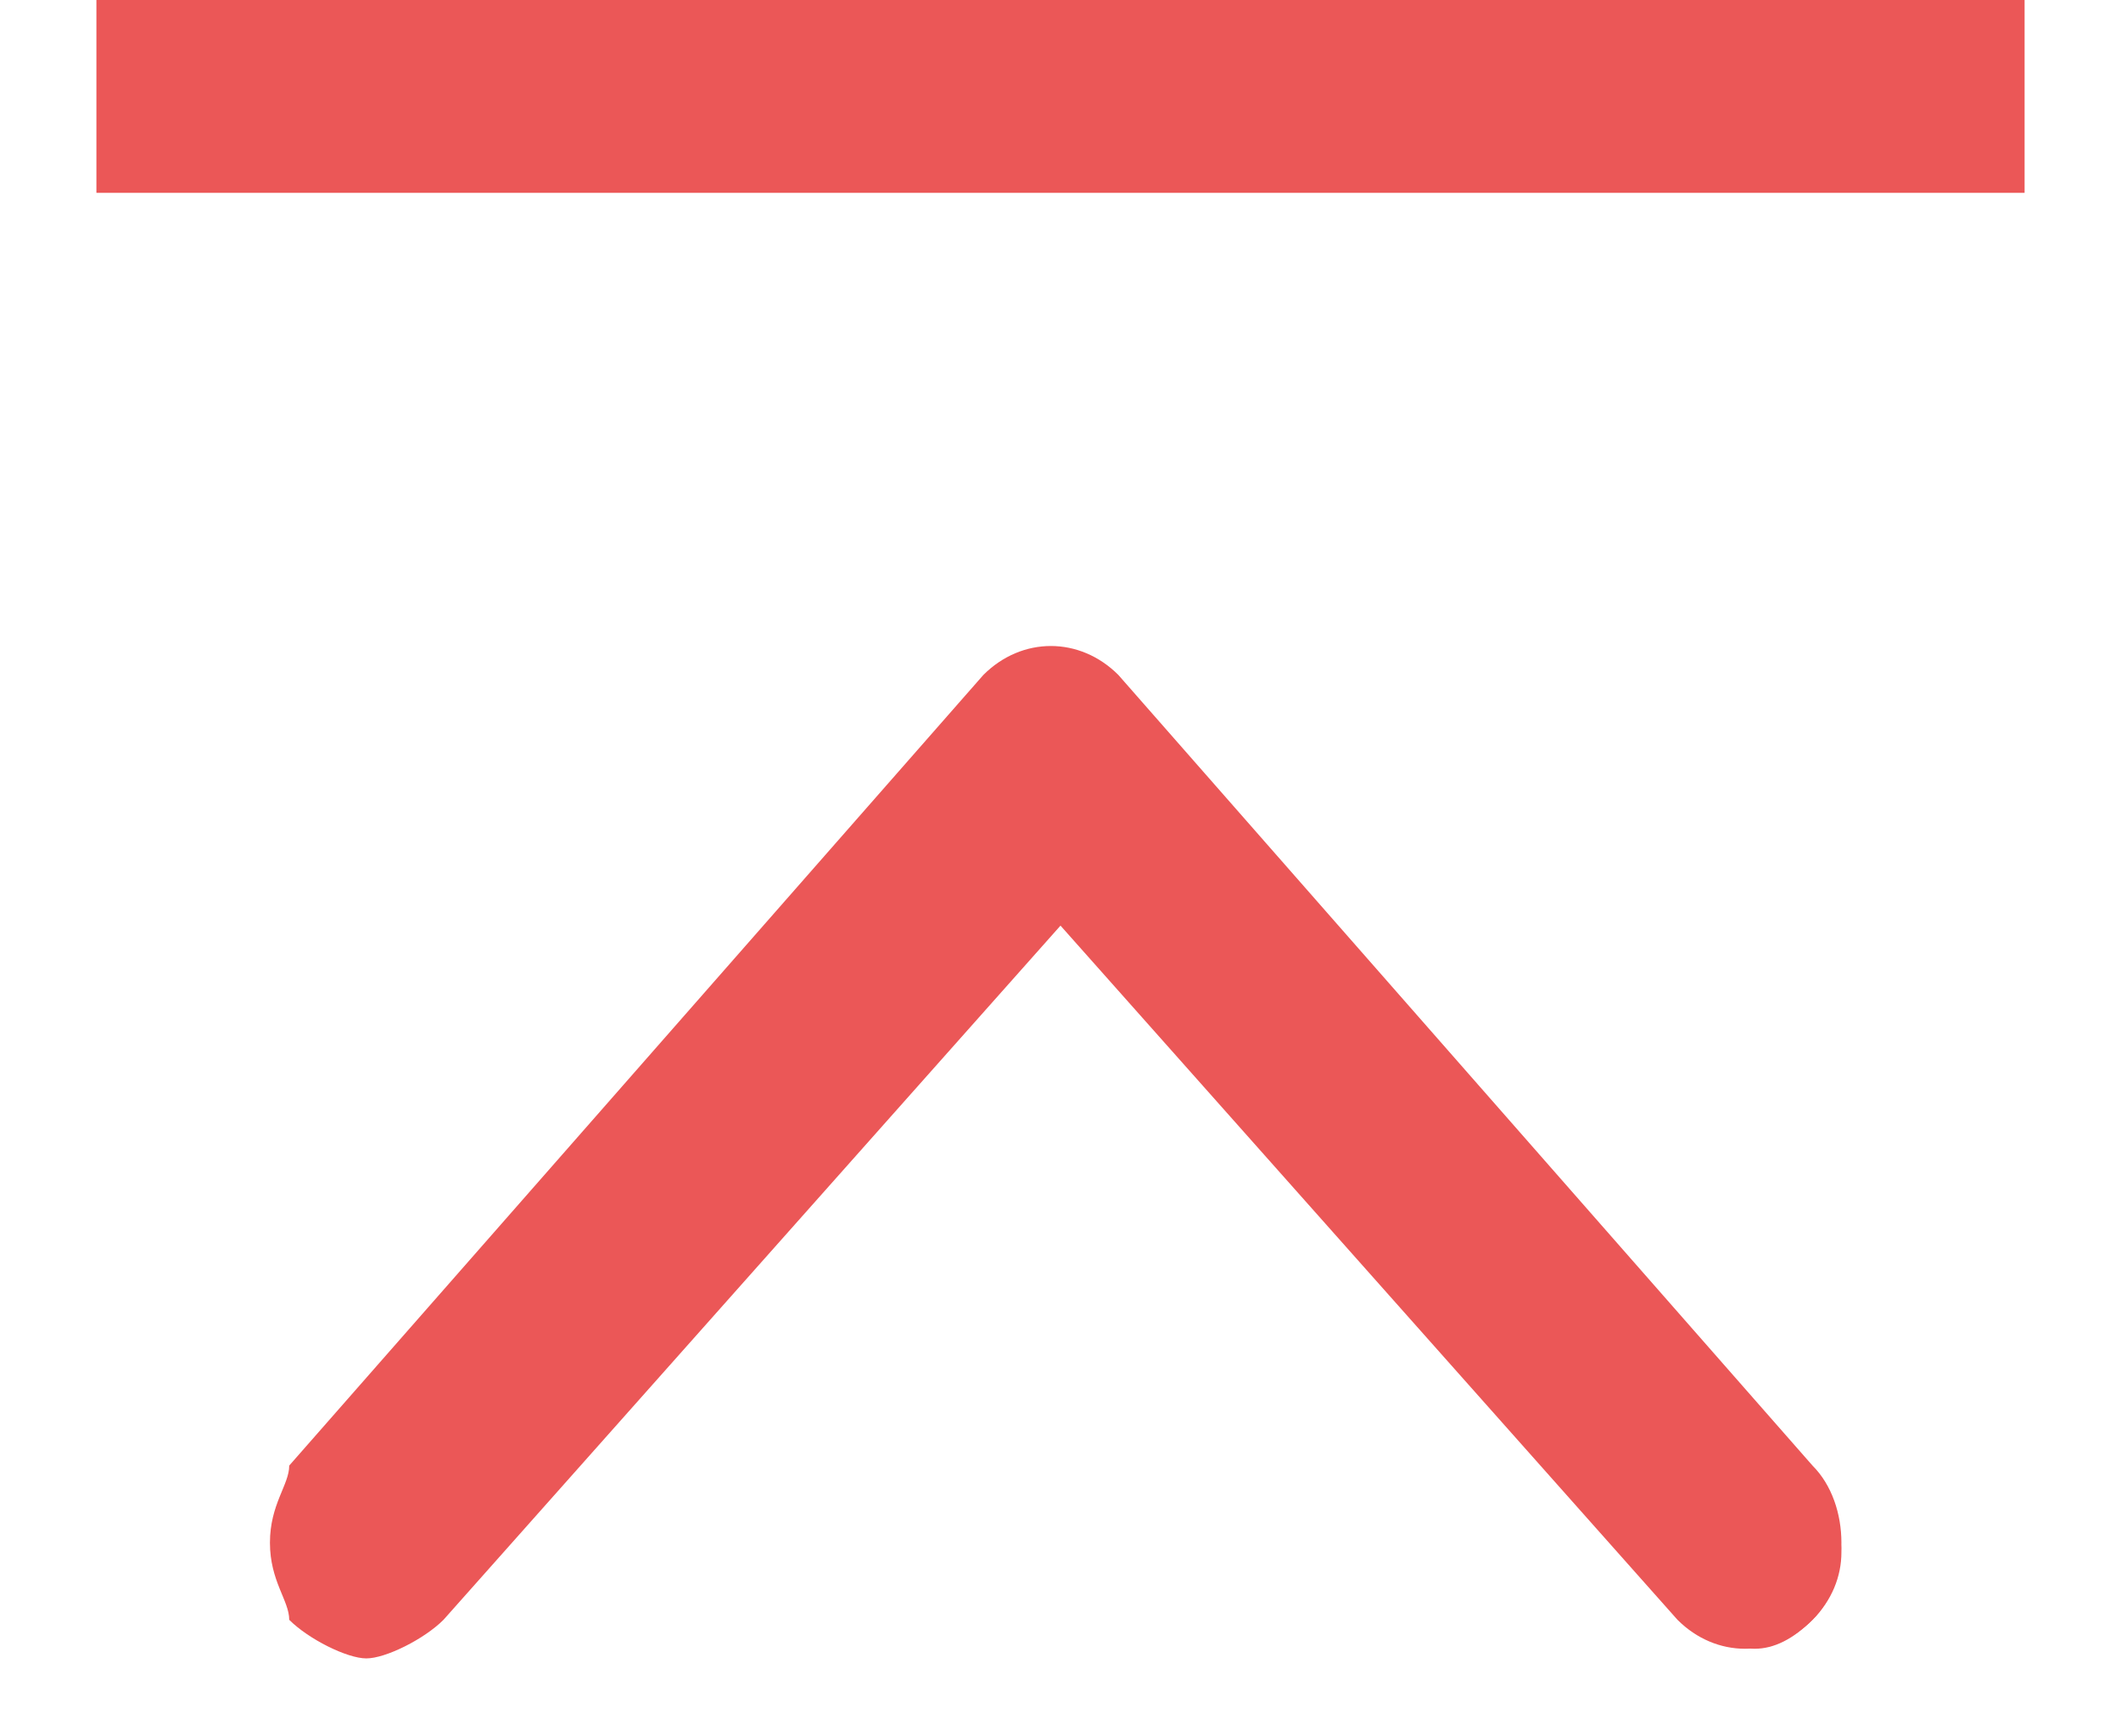
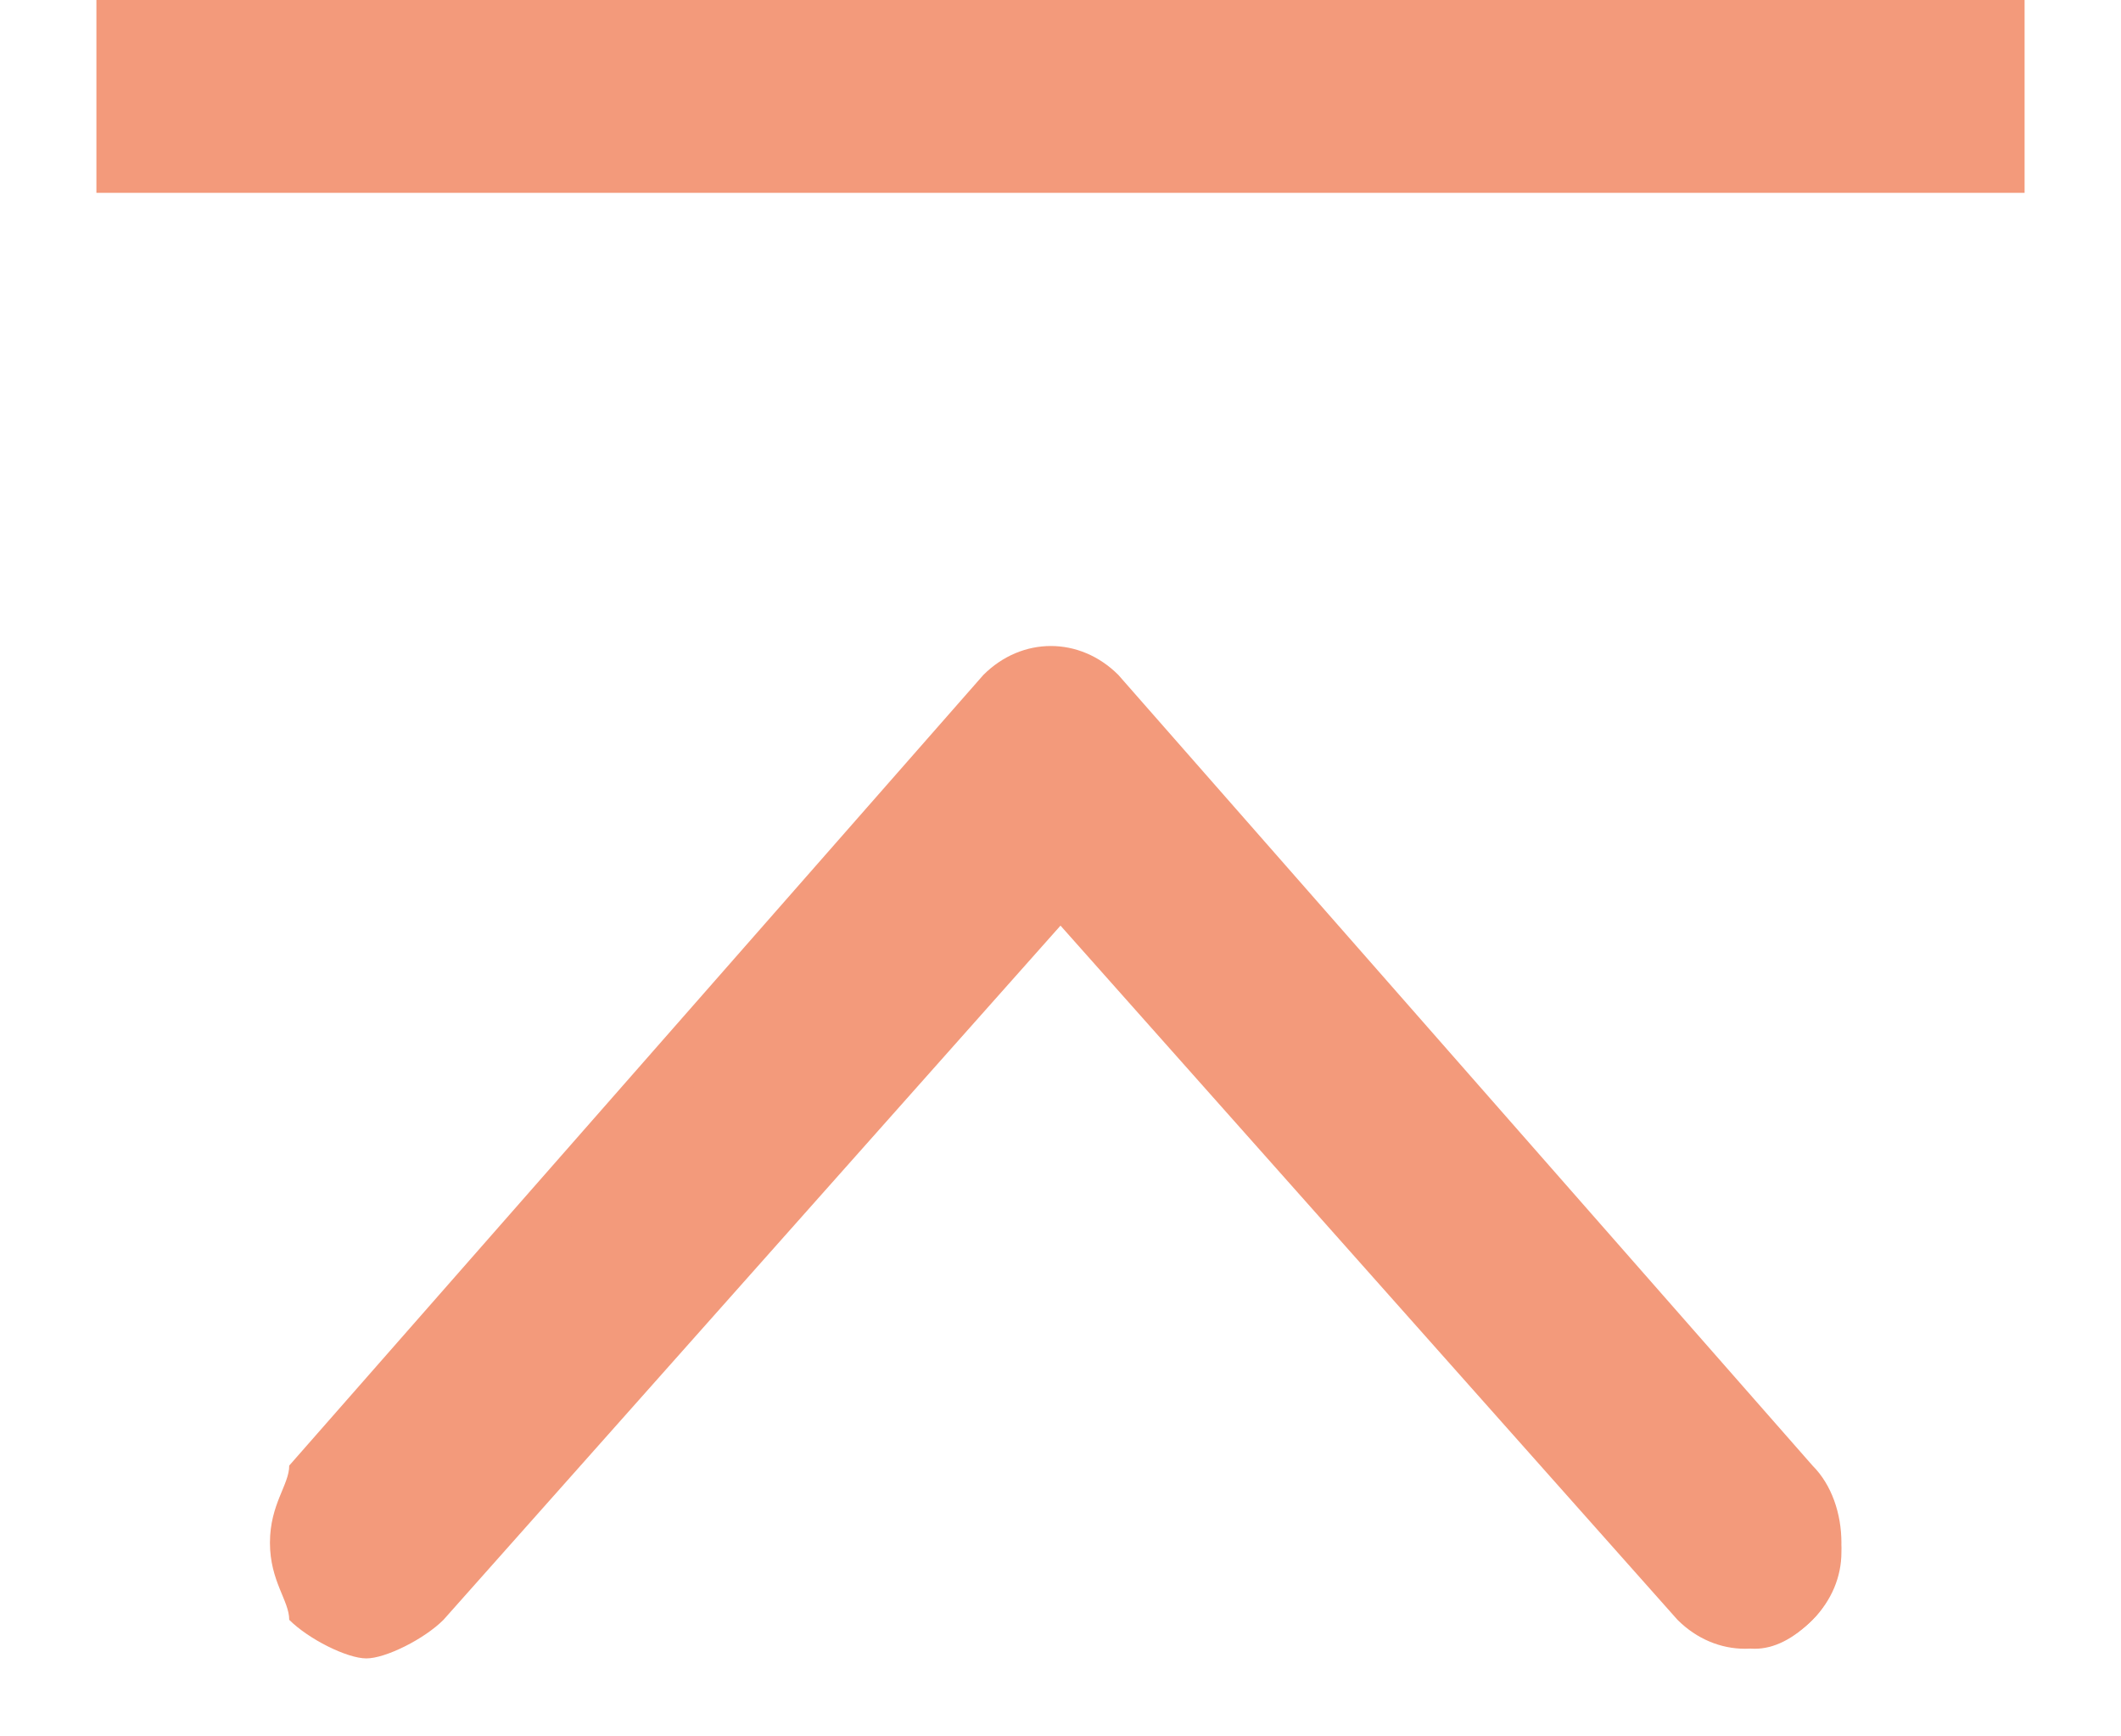
<svg xmlns="http://www.w3.org/2000/svg" version="1.1" id="Layer_1" x="0px" y="0px" viewBox="0 0 11 9" style="enable-background:new 0 0 11 9;" xml:space="preserve">
  <style type="text/css">
- 	.st0{fill:#EB5757;}
- 	.st1{fill-rule:evenodd;clip-rule:evenodd;fill:#EB5757;}
+ 	.st0{fill:#F39A7B;}
+ 	.st1{fill-rule:evenodd;clip-rule:evenodd;fill:#F39A7B;}
</style>
  <g>
    <g>
      <rect x="0.5" class="st0" width="10" height="1" />
    </g>
    <g>
-       <path class="st1" d="M2.2,8.4l3.3-3.7l3.3,3.7c0.2,0.2,0.4,0.2,0.6,0c0.2-0.2,0.2-0.5,0-0.7L5.8,3.6C5.7,3.5,5.6,3.5,5.5,3.5    c-0.1,0-0.2,0-0.3,0.1L1.6,7.7C1.5,7.8,1.5,7.9,1.5,8c0,0.1,0,0.2,0.1,0.3C1.8,8.5,2,8.5,2.2,8.4z" />
-       <path class="st0" d="M1.9,8.6C1.9,8.6,1.9,8.6,1.9,8.6c-0.1,0-0.3-0.1-0.4-0.2C1.5,8.3,1.4,8.2,1.4,8s0.1-0.3,0.1-0.4l3.6-4.1    c0.2-0.2,0.5-0.2,0.7,0l3.6,4.1c0.2,0.2,0.2,0.6,0,0.8c-0.2,0.2-0.5,0.2-0.7,0L5.5,4.8L2.3,8.4C2.2,8.5,2,8.6,1.9,8.6z M5.5,3.6    c-0.1,0-0.2,0-0.2,0.1L1.7,7.8C1.6,7.8,1.6,7.9,1.6,8s0,0.2,0.1,0.3c0.1,0.1,0.1,0.1,0.2,0.1h0c0.1,0,0.2,0,0.2-0.1l3.4-3.8    l3.4,3.8c0.1,0.1,0.3,0.1,0.4,0c0.1-0.1,0.1-0.4,0-0.5L5.7,3.7C5.7,3.6,5.6,3.6,5.5,3.6z" />
+       <path class="st1" d="M2.2,8.4l3.3-3.7l3.3,3.7c0.2,0.2,0.4,0.2,0.6,0c0.2-0.2,0.2-0.5,0-0.7L5.8,3.6C5.7,3.5,5.6,3.5,5.5,3.5    s-0.2,0-0.3,0.1L1.6,7.7C1.5,7.8,1.5,7.9,1.5,8c0,0.1,0,0.2,0.1,0.3C1.8,8.5,2,8.5,2.2,8.4z" />
+       <path class="st0" d="M1.9,8.6L1.9,8.6c-0.1,0-0.3-0.1-0.4-0.2c0-0.1-0.1-0.2-0.1-0.4s0.1-0.3,0.1-0.4l3.6-4.1    c0.2-0.2,0.5-0.2,0.7,0l3.6,4.1c0.2,0.2,0.2,0.6,0,0.8s-0.5,0.2-0.7,0L5.5,4.8L2.3,8.4C2.2,8.5,2,8.6,1.9,8.6z M5.5,3.6    c-0.1,0-0.2,0-0.2,0.1L1.7,7.8C1.6,7.8,1.6,7.9,1.6,8c0,0.1,0,0.2,0.1,0.3s0.1,0.1,0.2,0.1l0,0c0.1,0,0.2,0,0.2-0.1l3.4-3.8    l3.4,3.8c0.1,0.1,0.3,0.1,0.4,0c0.1-0.1,0.1-0.4,0-0.5L5.7,3.7C5.7,3.6,5.6,3.6,5.5,3.6z" />
    </g>
  </g>
</svg>
